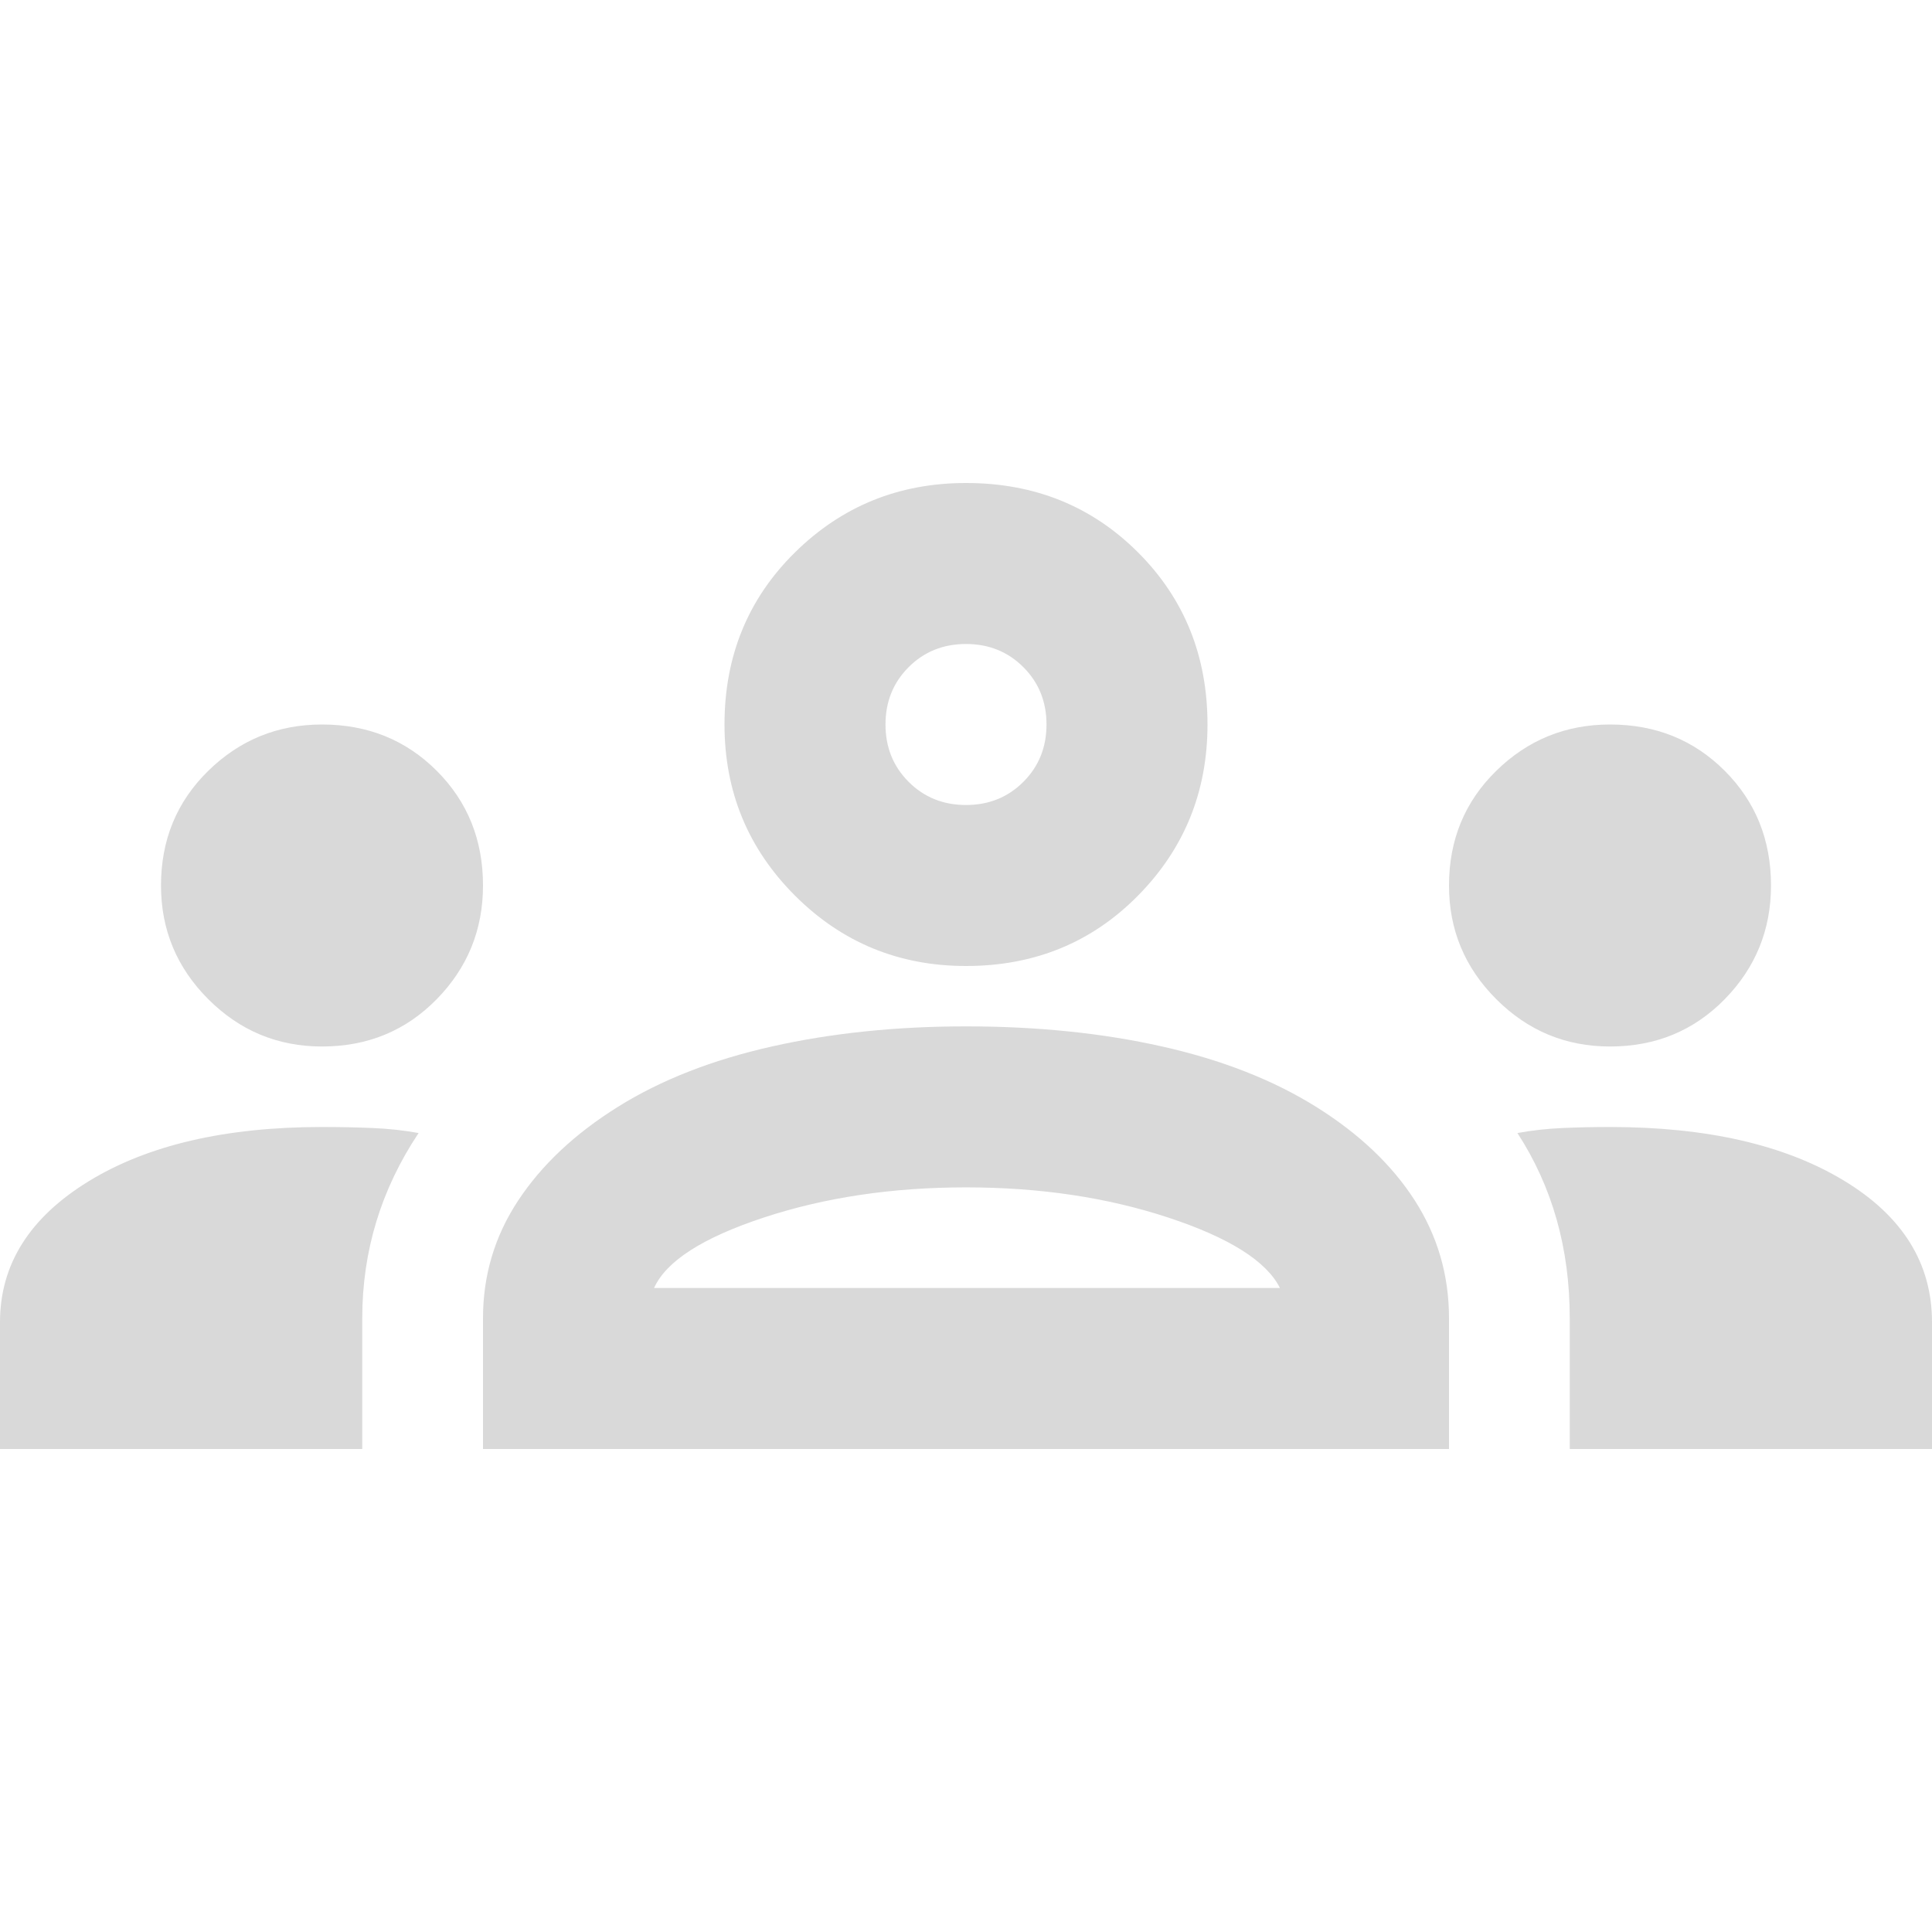
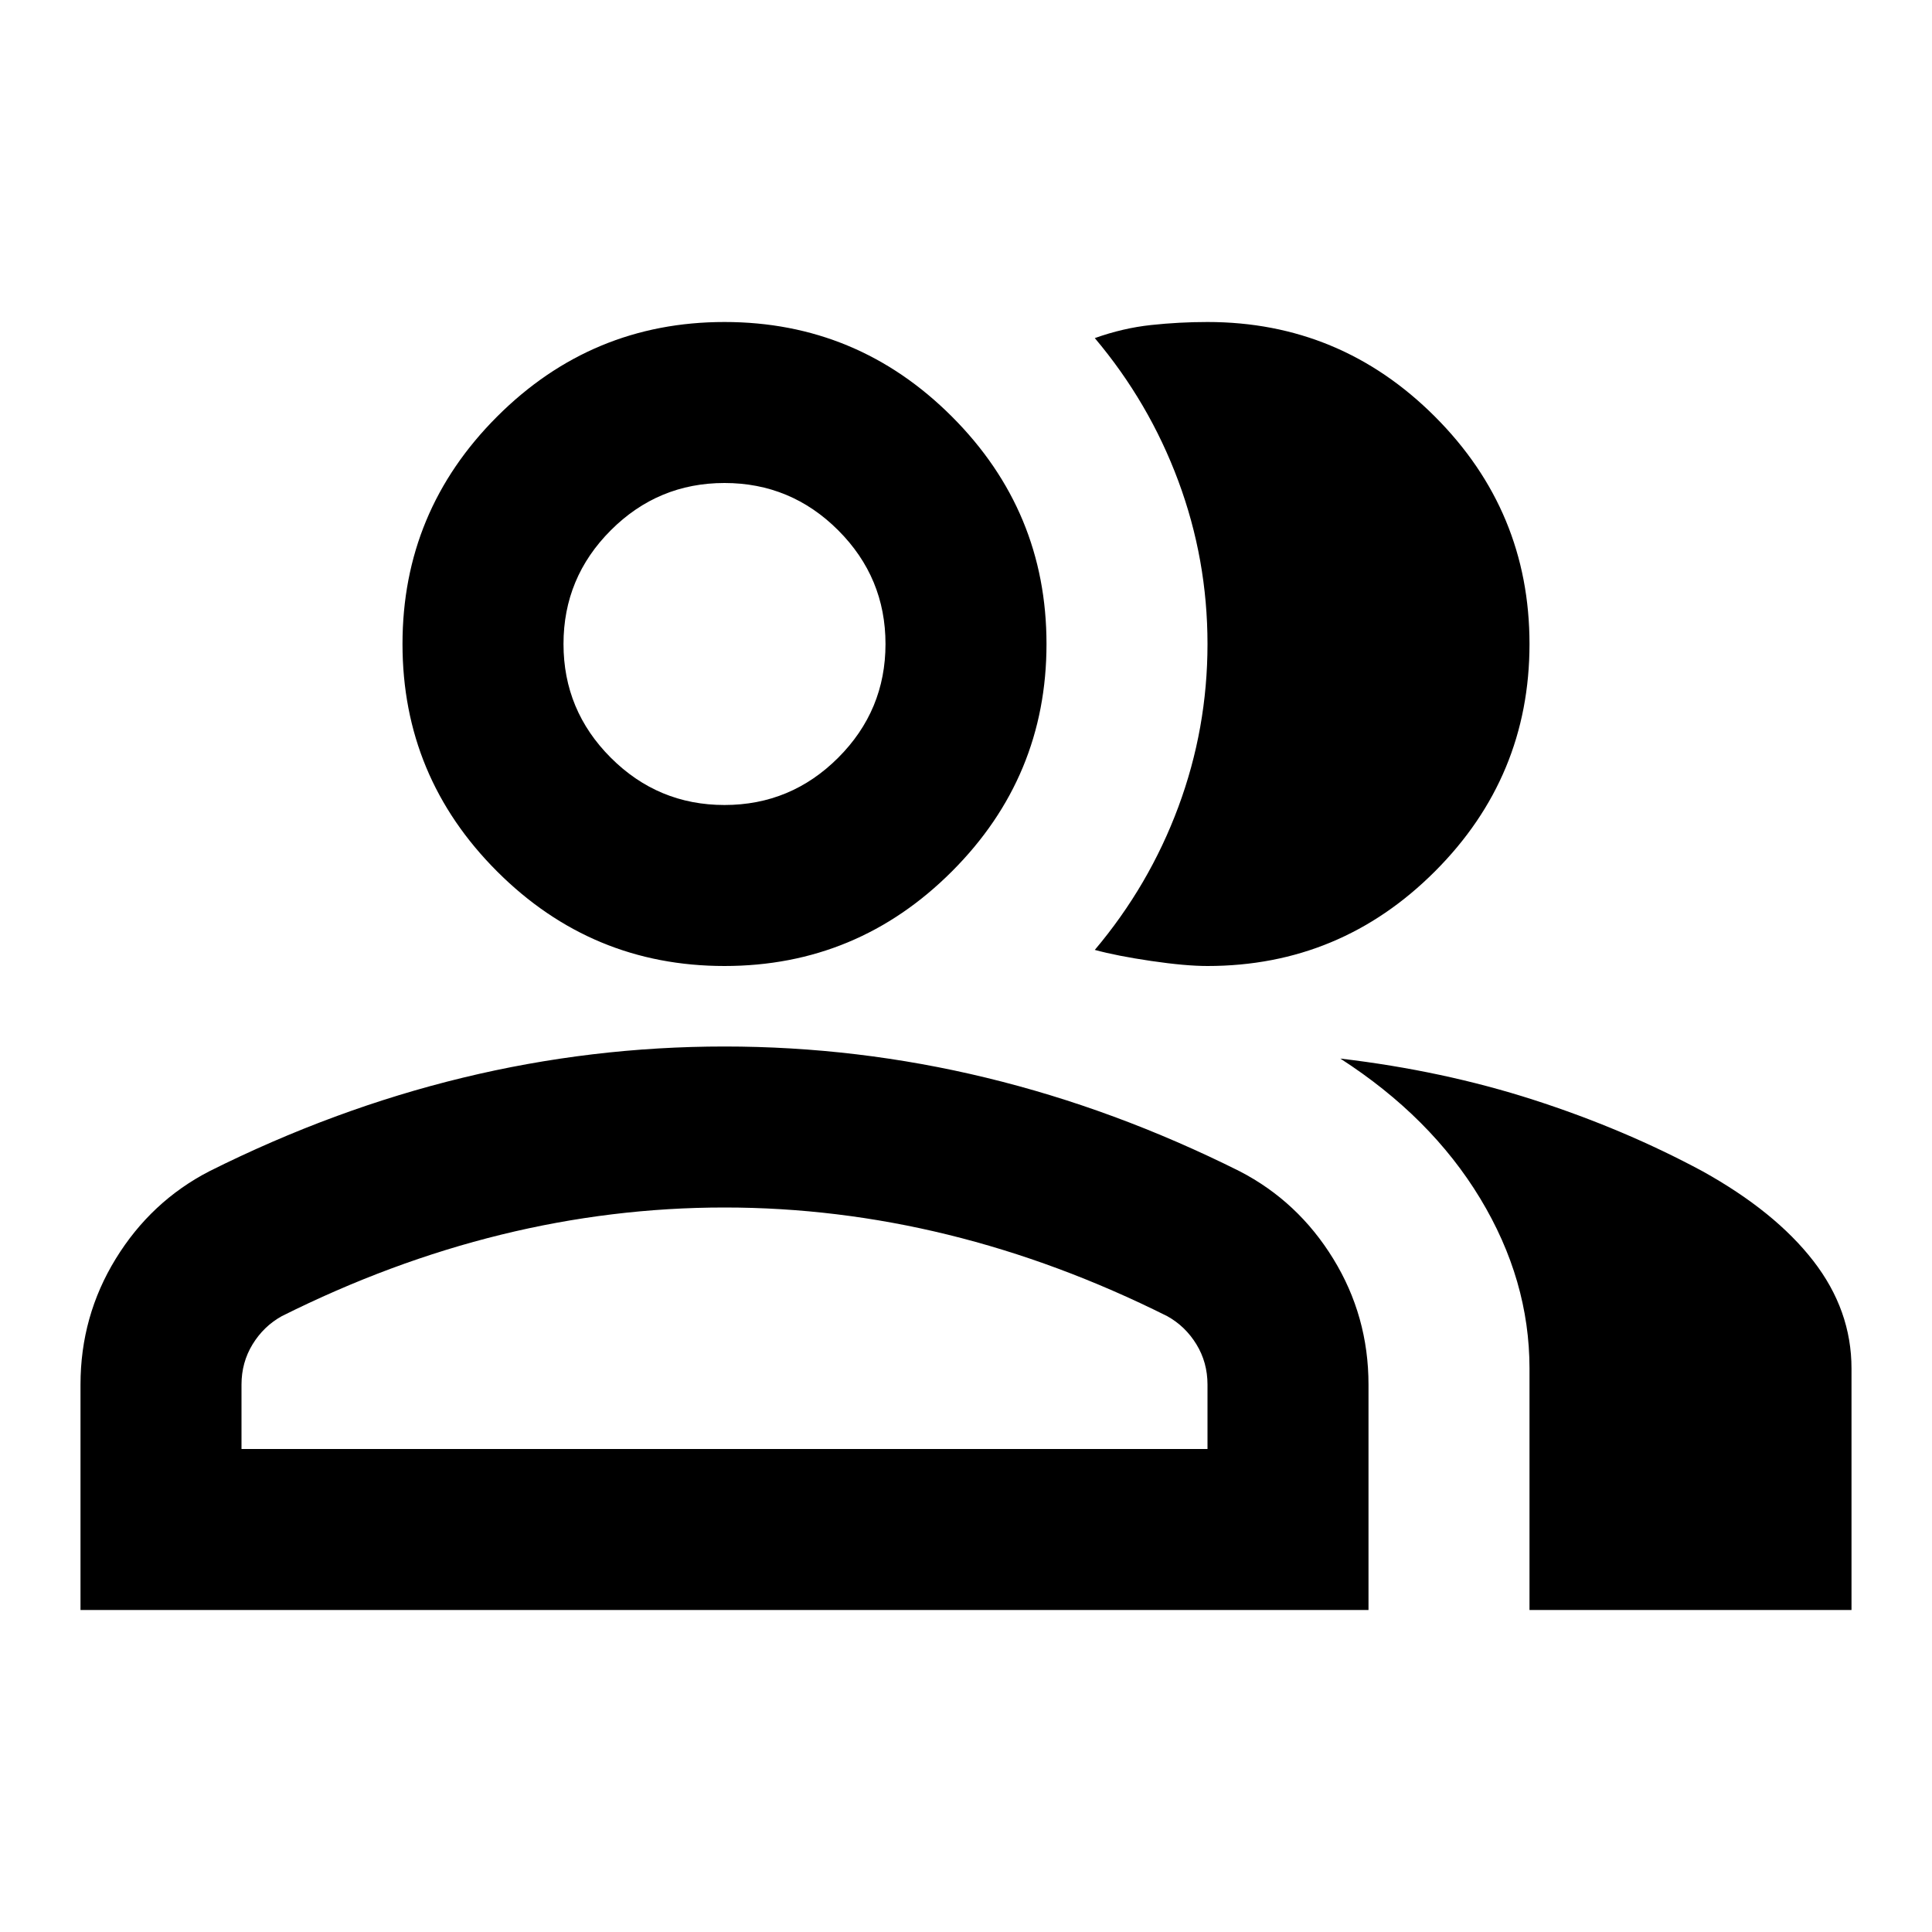
- <svg xmlns="http://www.w3.org/2000/svg" height="24px" viewBox="0 -960 960 960" width="24px" fill="#D9D9D9">
-   <path d="M0-240v-63q0-43 44-70t116-27q13 0 25 .5t23 2.5q-14 21-21 44t-7 48v65H0Zm240 0v-65q0-32 17.5-58.5T307-410q32-20 76.5-30t96.5-10q53 0 97.5 10t76.5 30q32 20 49 46.5t17 58.5v65H240Zm540 0v-65q0-26-6.5-49T754-397q11-2 22.5-2.5t23.5-.5q72 0 116 26.5t44 70.5v63H780Zm-455-80h311q-10-20-55.5-35T480-370q-55 0-100.5 15T325-320ZM160-440q-33 0-56.5-23.5T80-520q0-34 23.5-57t56.5-23q34 0 57 23t23 57q0 33-23 56.5T160-440Zm640 0q-33 0-56.5-23.5T720-520q0-34 23.5-57t56.5-23q34 0 57 23t23 57q0 33-23 56.5T800-440Zm-320-40q-50 0-85-35t-35-85q0-51 35-85.5t85-34.5q51 0 85.5 34.5T600-600q0 50-34.5 85T480-480Zm0-80q17 0 28.5-11.5T520-600q0-17-11.5-28.5T480-640q-17 0-28.5 11.5T440-600q0 17 11.5 28.5T480-560Zm1 240Zm-1-280Z" />
+ <svg xmlns="http://www.w3.org/2000/svg" height="24px" viewBox="0 -960 960 960" width="24px" fill="#000000">
+   <path d="M40-160v-112q0-34 17.5-62.5T104-378q62-31 126-46.5T360-440q66 0 130 15.5T616-378q29 15 46.5 43.5T680-272v112H40Zm720 0v-120q0-44-24.5-84.5T666-434q51 6 96 20.5t84 35.5q36 20 55 44.5t19 53.5v120H760ZM360-480q-66 0-113-47t-47-113q0-66 47-113t113-47q66 0 113 47t47 113q0 66-47 113t-113 47Zm400-160q0 66-47 113t-113 47q-11 0-28-2.5t-28-5.5q27-32 41.5-71t14.5-81q0-42-14.5-81T544-792q14-5 28-6.5t28-1.5q66 0 113 47t47 113ZM120-240h480v-32q0-11-5.5-20T580-306q-54-27-109-40.5T360-360q-56 0-111 13.5T140-306q-9 5-14.5 14t-5.5 20v32Zm240-320q33 0 56.5-23.5T440-640q0-33-23.5-56.5T360-720q-33 0-56.5 23.5T280-640q0 33 23.5 56.5T360-560Zm0 320Zm0-400Z" />
</svg>
